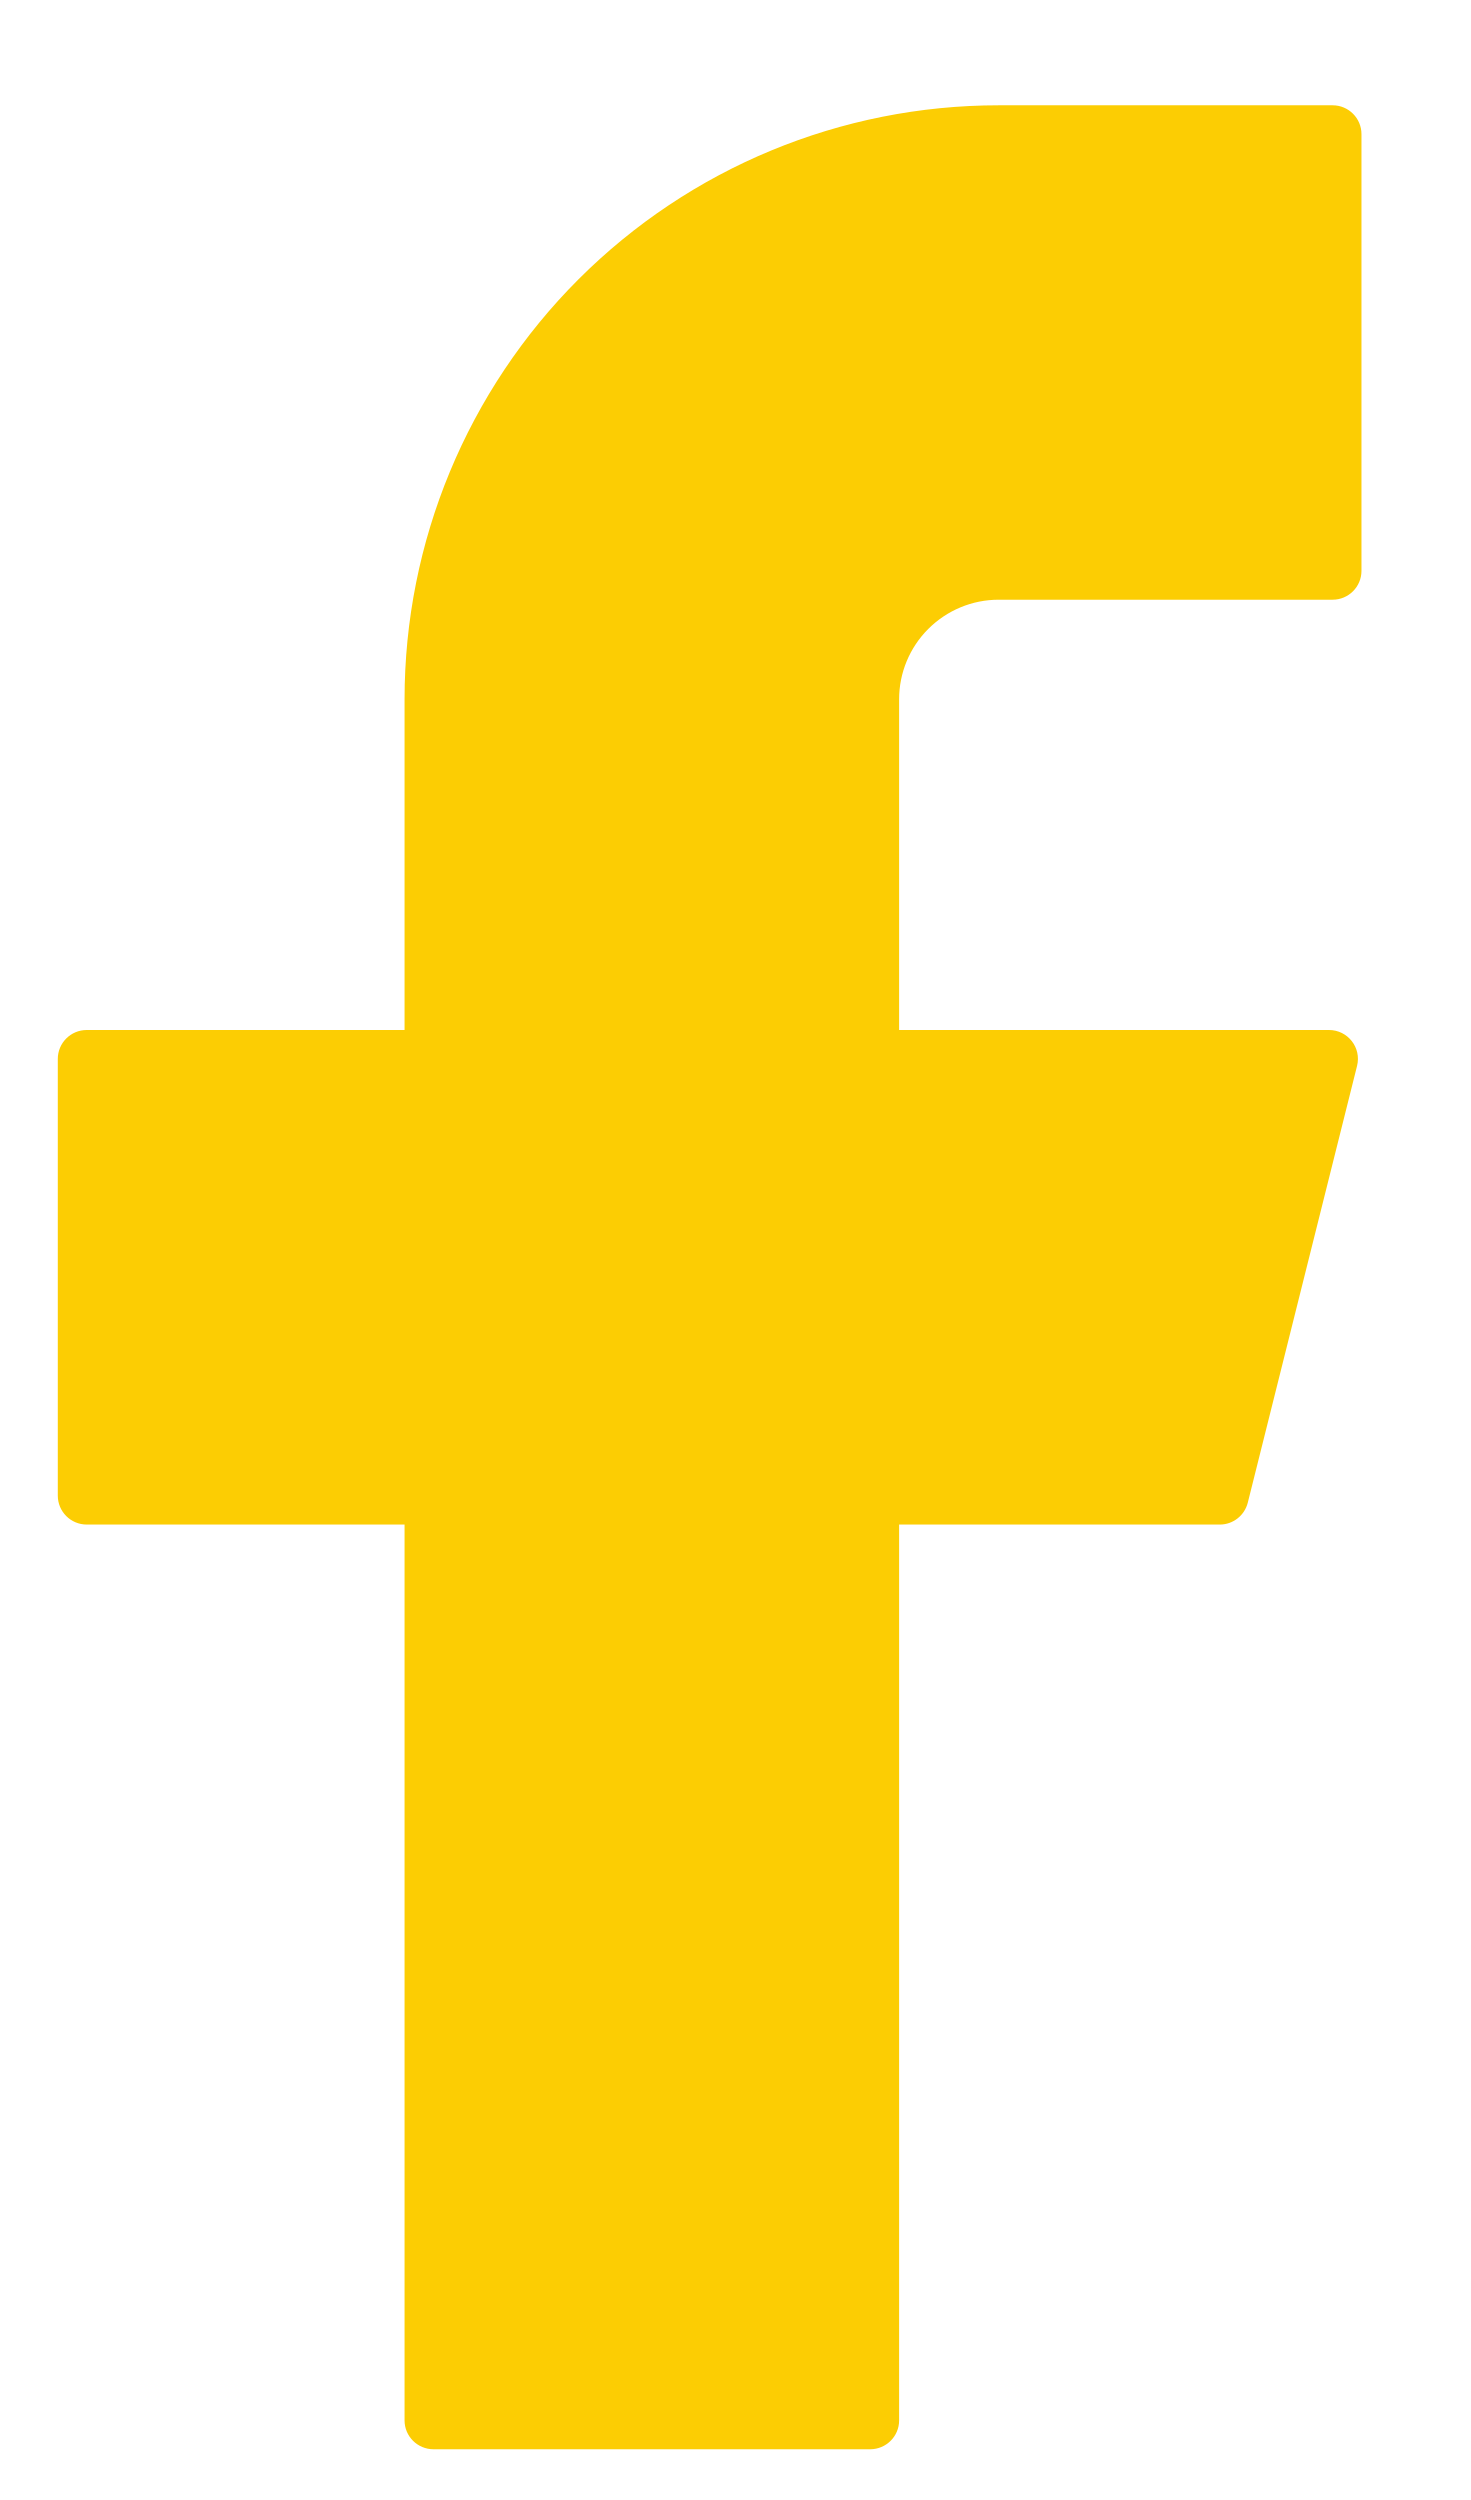
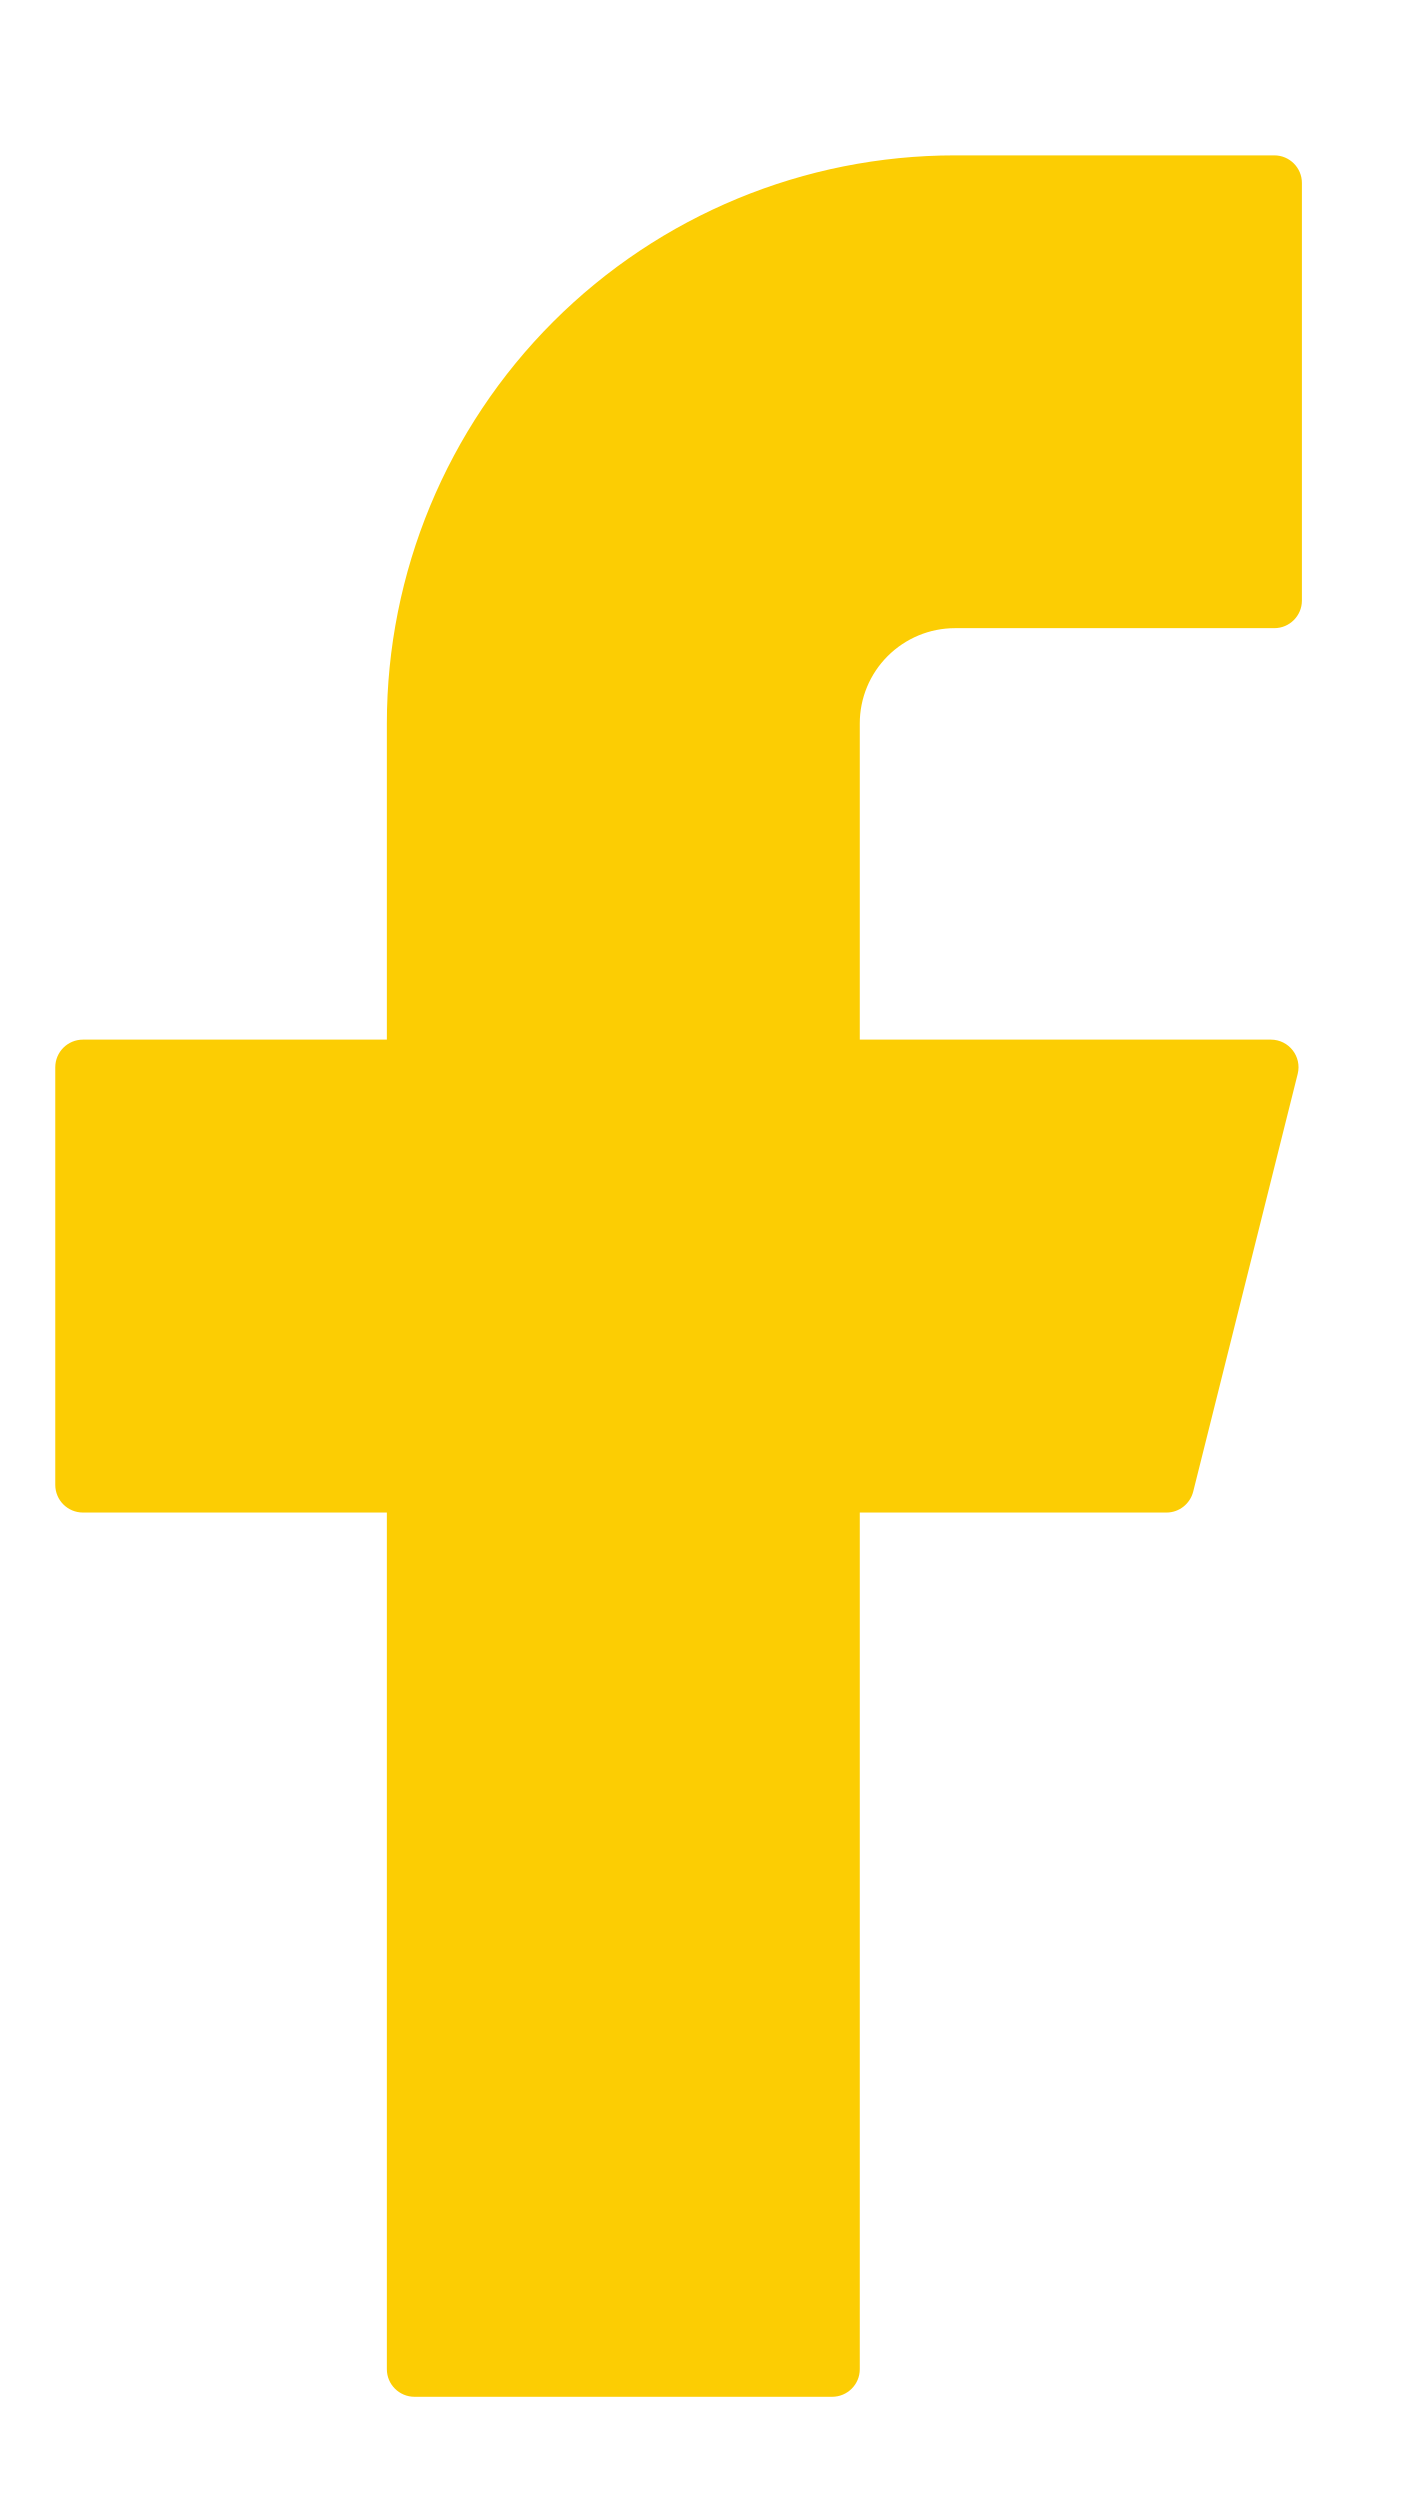
- <svg xmlns="http://www.w3.org/2000/svg" width="10" height="17" viewBox="0 0 10 17" fill="none">
+ <svg xmlns="http://www.w3.org/2000/svg" width="9" height="16" viewBox="0 0 10 17" fill="none">
  <path d="M6.791 0.716C5.719 0.716 4.692 1.141 3.934 1.899C3.177 2.656 2.751 3.684 2.751 4.755V7.004H0.59C0.481 7.004 0.393 7.092 0.393 7.201V10.17C0.393 10.279 0.481 10.367 0.59 10.367H2.751V16.459C2.751 16.567 2.839 16.655 2.948 16.655H5.917C6.026 16.655 6.114 16.567 6.114 16.459V10.367H8.295C8.385 10.367 8.463 10.305 8.485 10.218L9.228 7.248C9.259 7.124 9.165 7.004 9.037 7.004H6.114V4.755C6.114 4.576 6.185 4.404 6.312 4.277C6.439 4.15 6.611 4.078 6.791 4.078H9.062C9.17 4.078 9.258 3.99 9.258 3.882V0.912C9.258 0.804 9.17 0.716 9.062 0.716H6.791Z" fill="#FCCD03" />
</svg>
